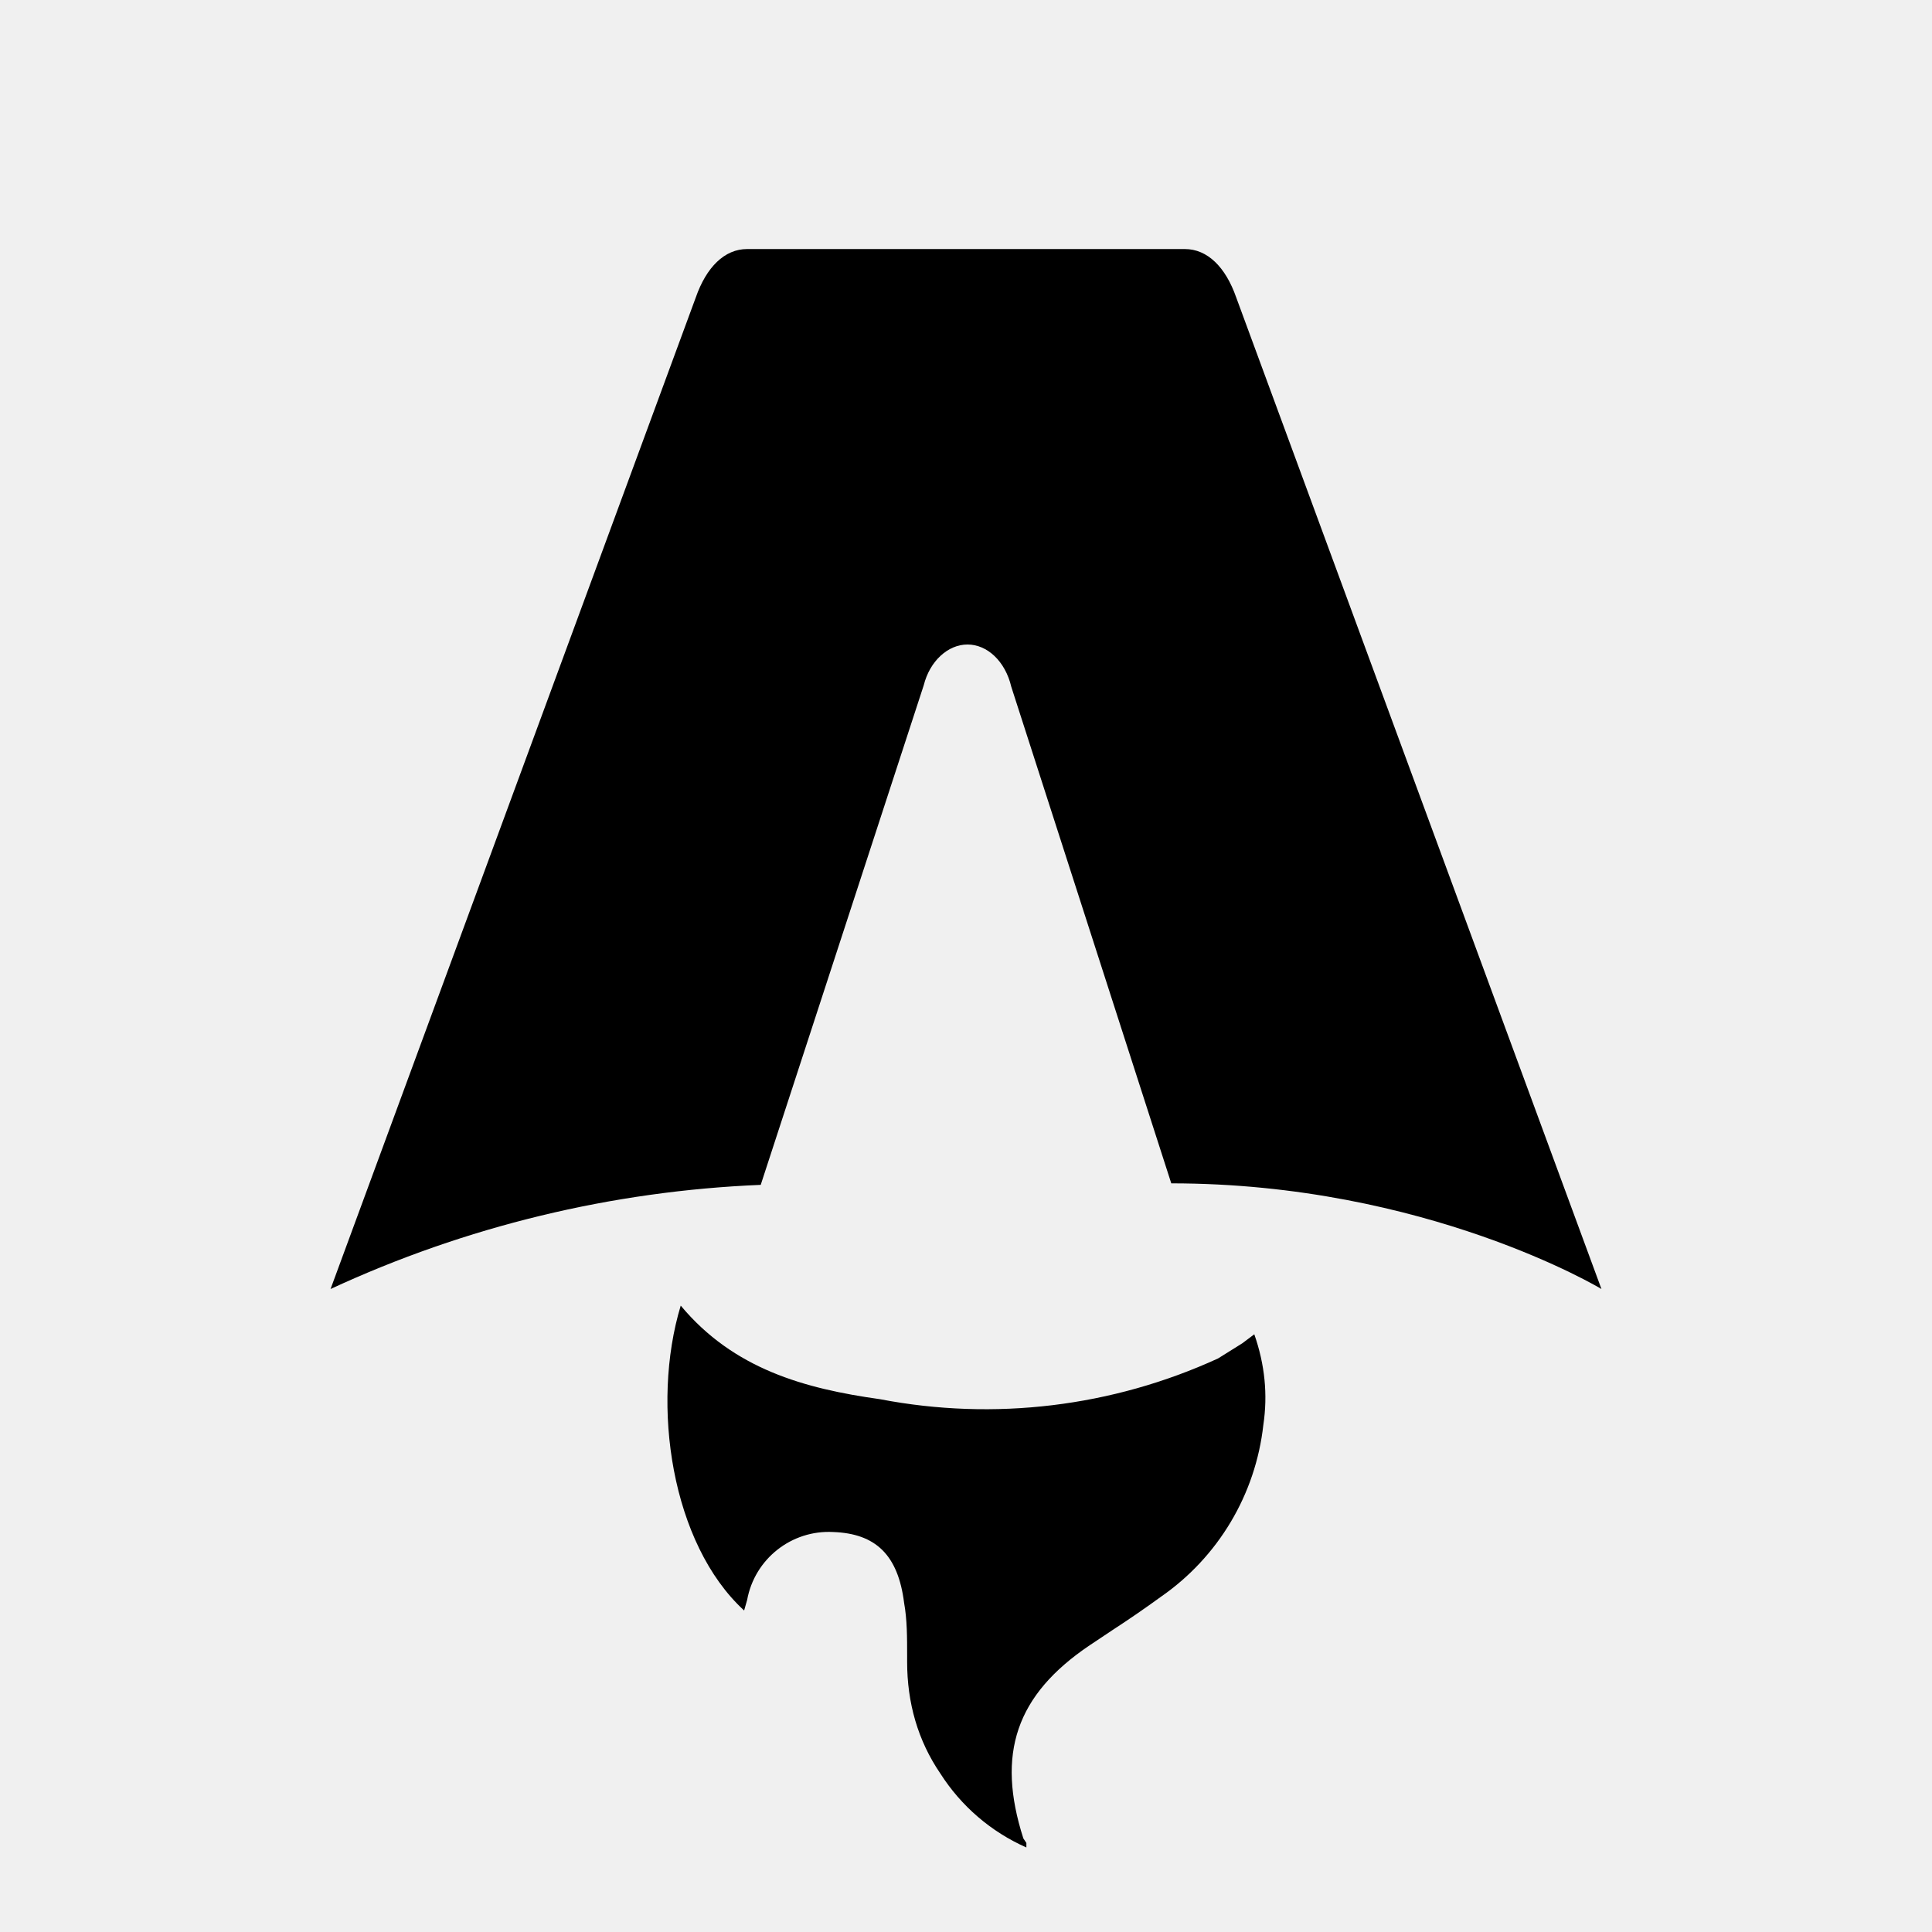
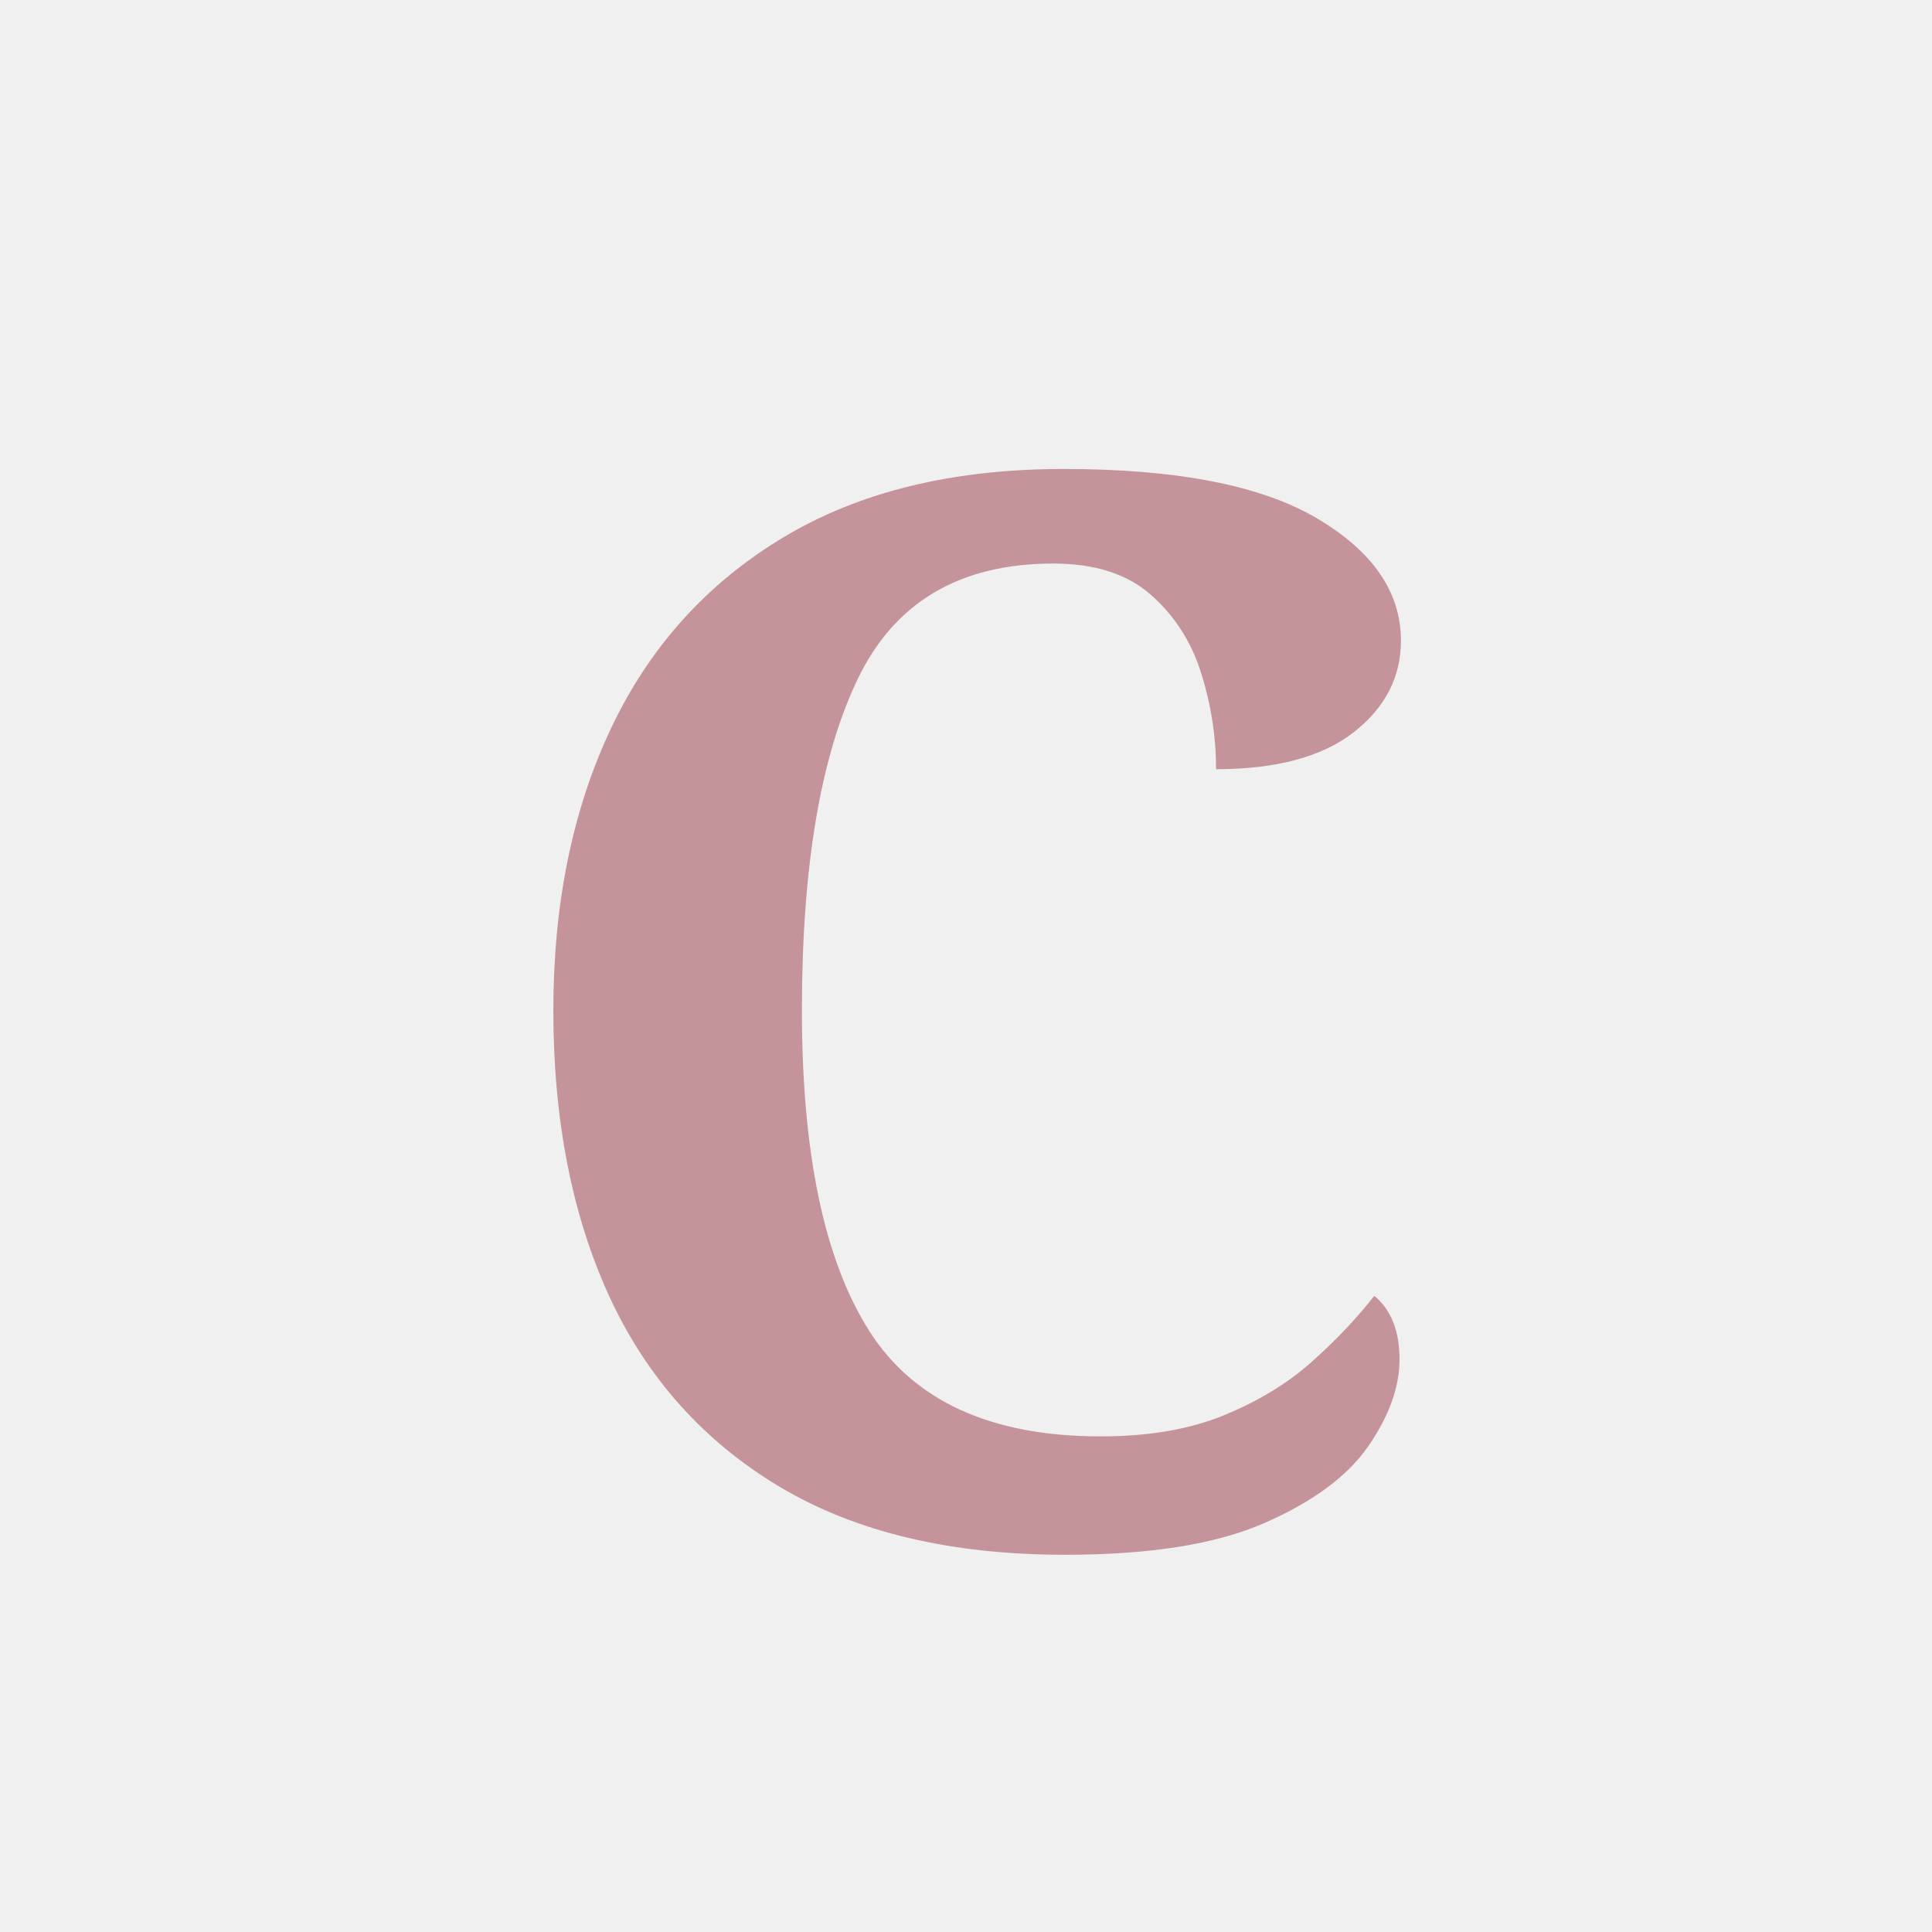
- <svg xmlns="http://www.w3.org/2000/svg" fill="none" viewBox="0 0 128 128">
-   <path d="M50.4 78.5a75.1 75.1 0 0 0-28.5 6.9l24.2-65.7c.7-2 1.9-3.2 3.4-3.2h29c1.5 0 2.7 1.2 3.4 3.2l24.2 65.7s-11.6-7-28.5-7L67 45.5c-.4-1.7-1.6-2.8-2.9-2.8-1.3 0-2.5 1.1-2.9 2.7L50.4 78.5Zm-1.1 28.2Zm-4.2-20.2c-2 6.6-.6 15.8 4.2 20.2a17.5 17.5 0 0 1 .2-.7 5.5 5.5 0 0 1 5.7-4.5c2.8.1 4.3 1.5 4.7 4.7.2 1.1.2 2.3.2 3.5v.4c0 2.7.7 5.2 2.2 7.4a13 13 0 0 0 5.7 4.9v-.3l-.2-.3c-1.8-5.6-.5-9.5 4.4-12.8l1.5-1a73 73 0 0 0 3.2-2.2 16 16 0 0 0 6.8-11.4c.3-2 .1-4-.6-6l-.8.6-1.6 1a37 37 0 0 1-22.4 2.7c-5-.7-9.7-2-13.2-6.2Z" />
-   <style>
-         path { fill: #000; }
-         @media (prefers-color-scheme: dark) {
-             path { fill: #FFF; }
-         }
-     </style>
+ <svg xmlns="http://www.w3.org/2000/svg" viewBox="0 0 128 128" role="img" aria-label="C">
+   <text x="50%" y="50%" text-anchor="middle" dominant-baseline="central" font-family="Spectral, serif" font-size="98" font-weight="700" fill="#C5949A">
+     C
+   </text>
</svg>
